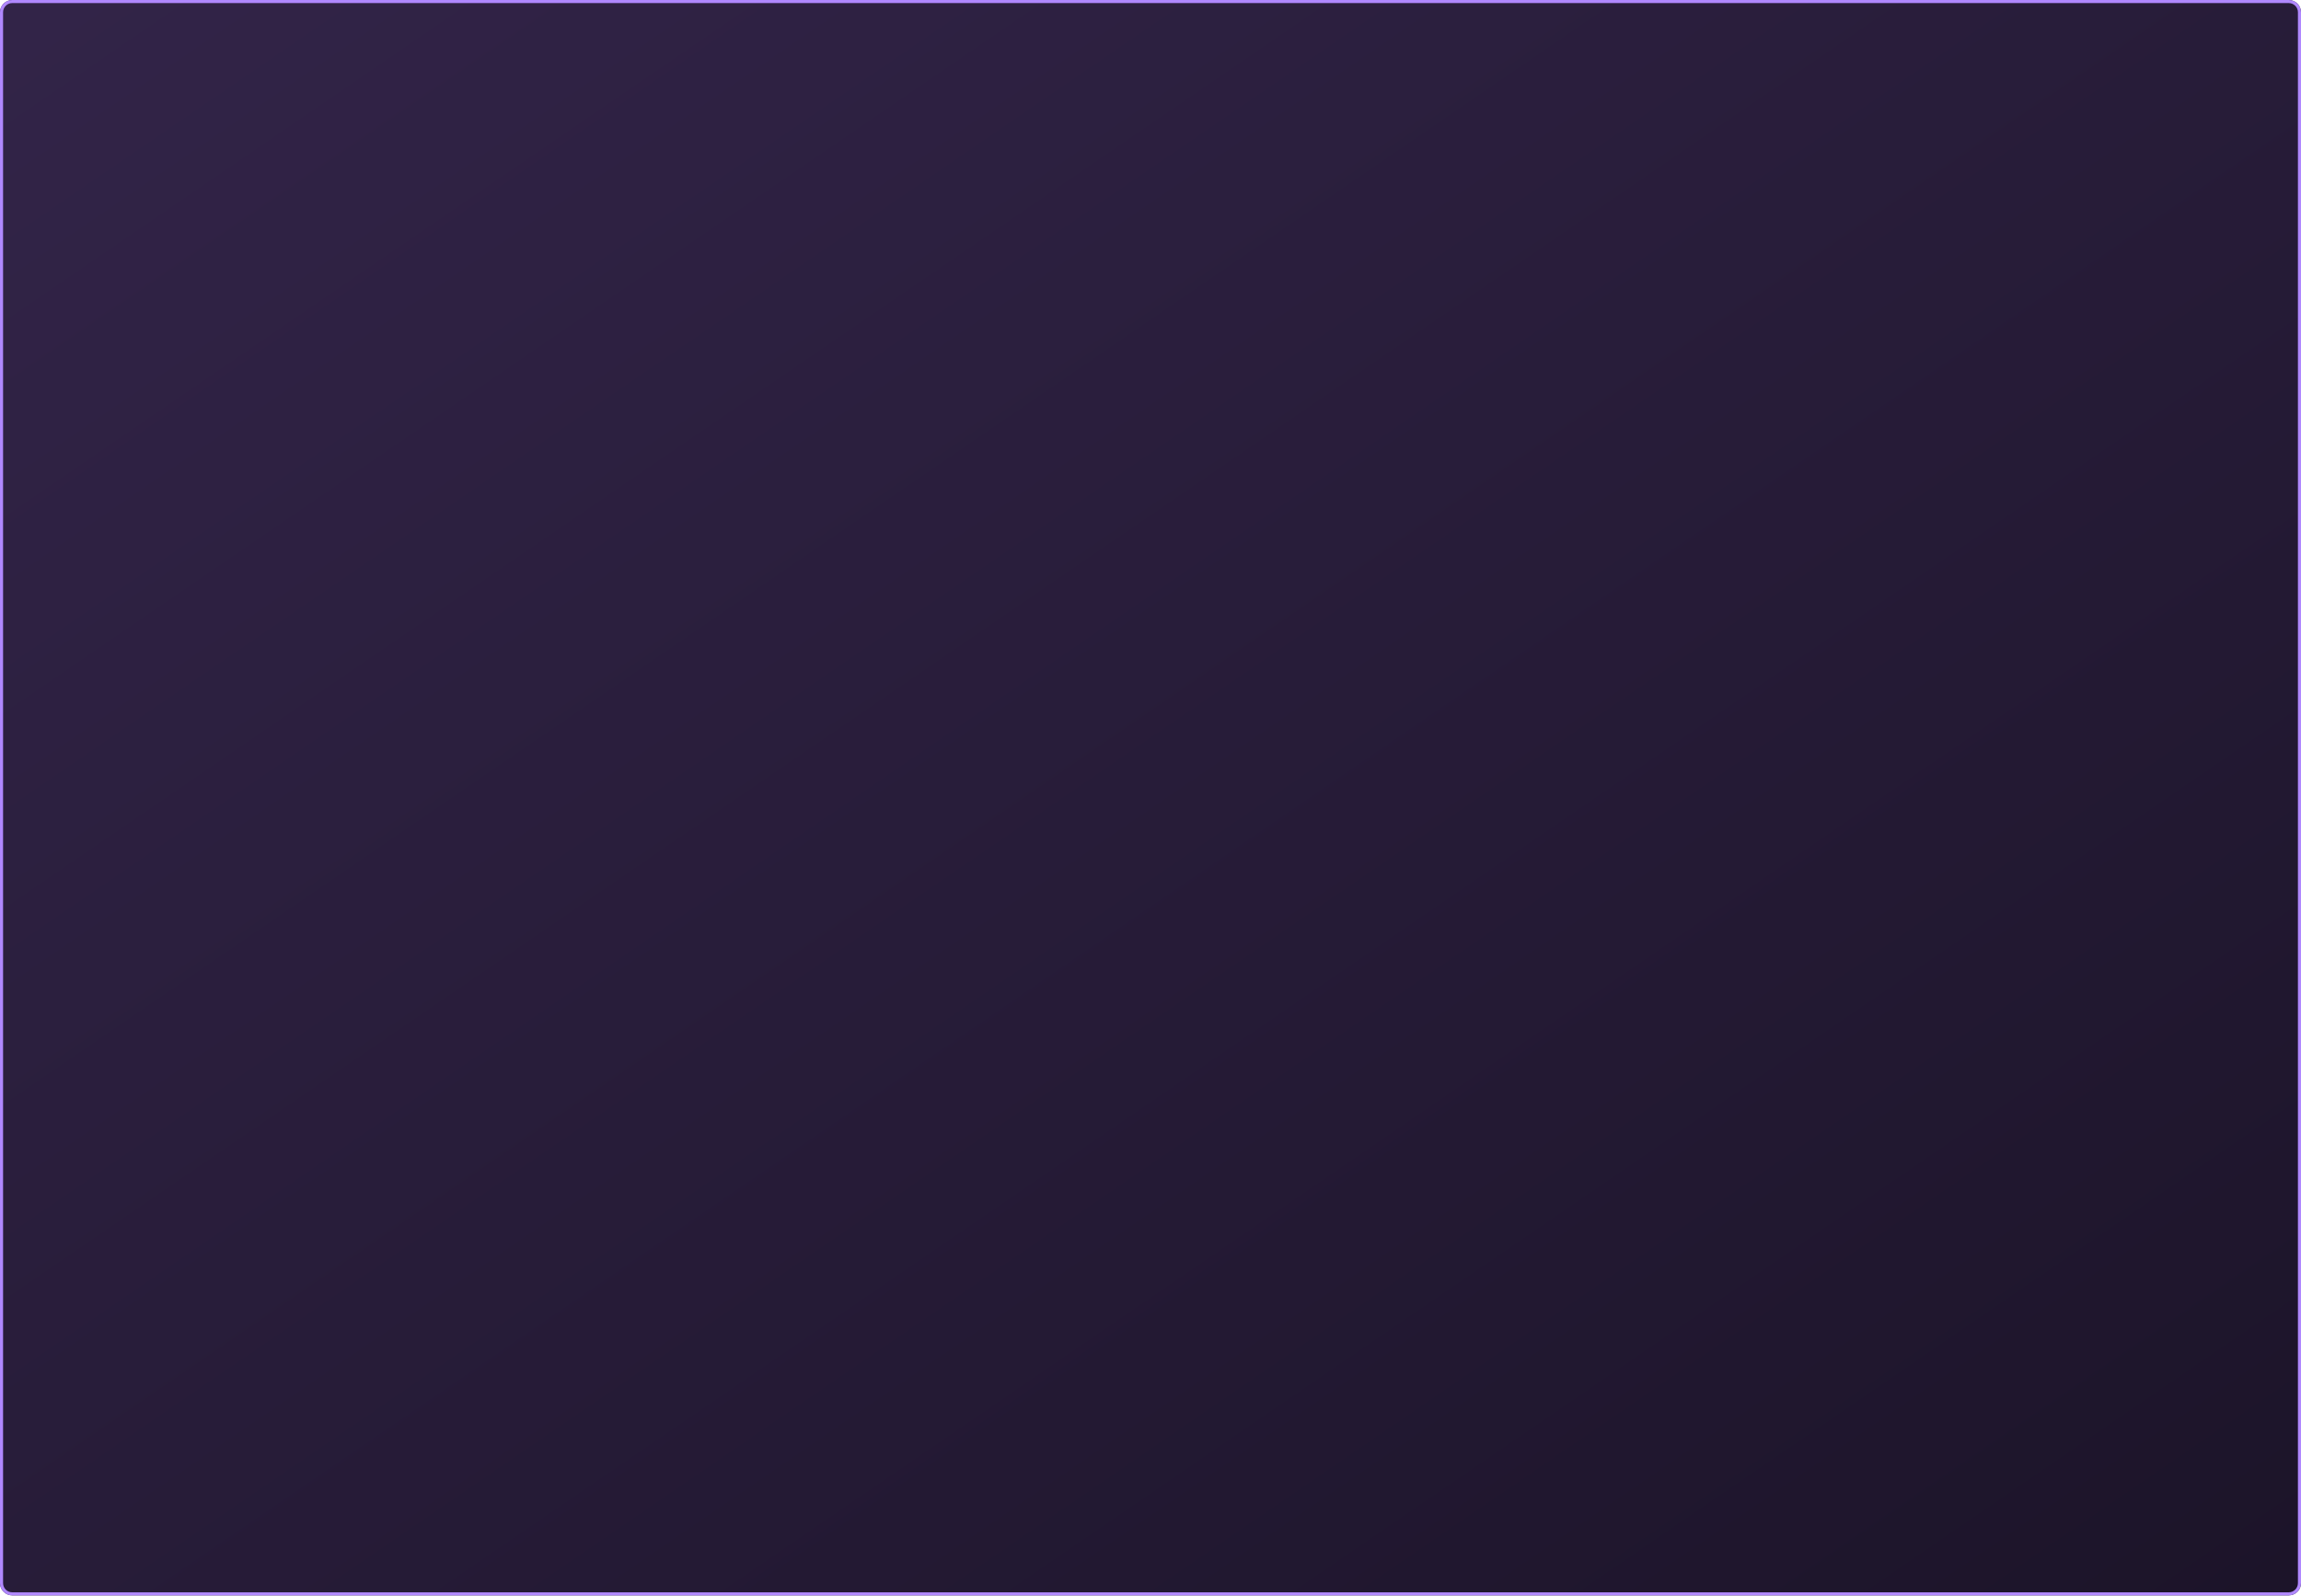
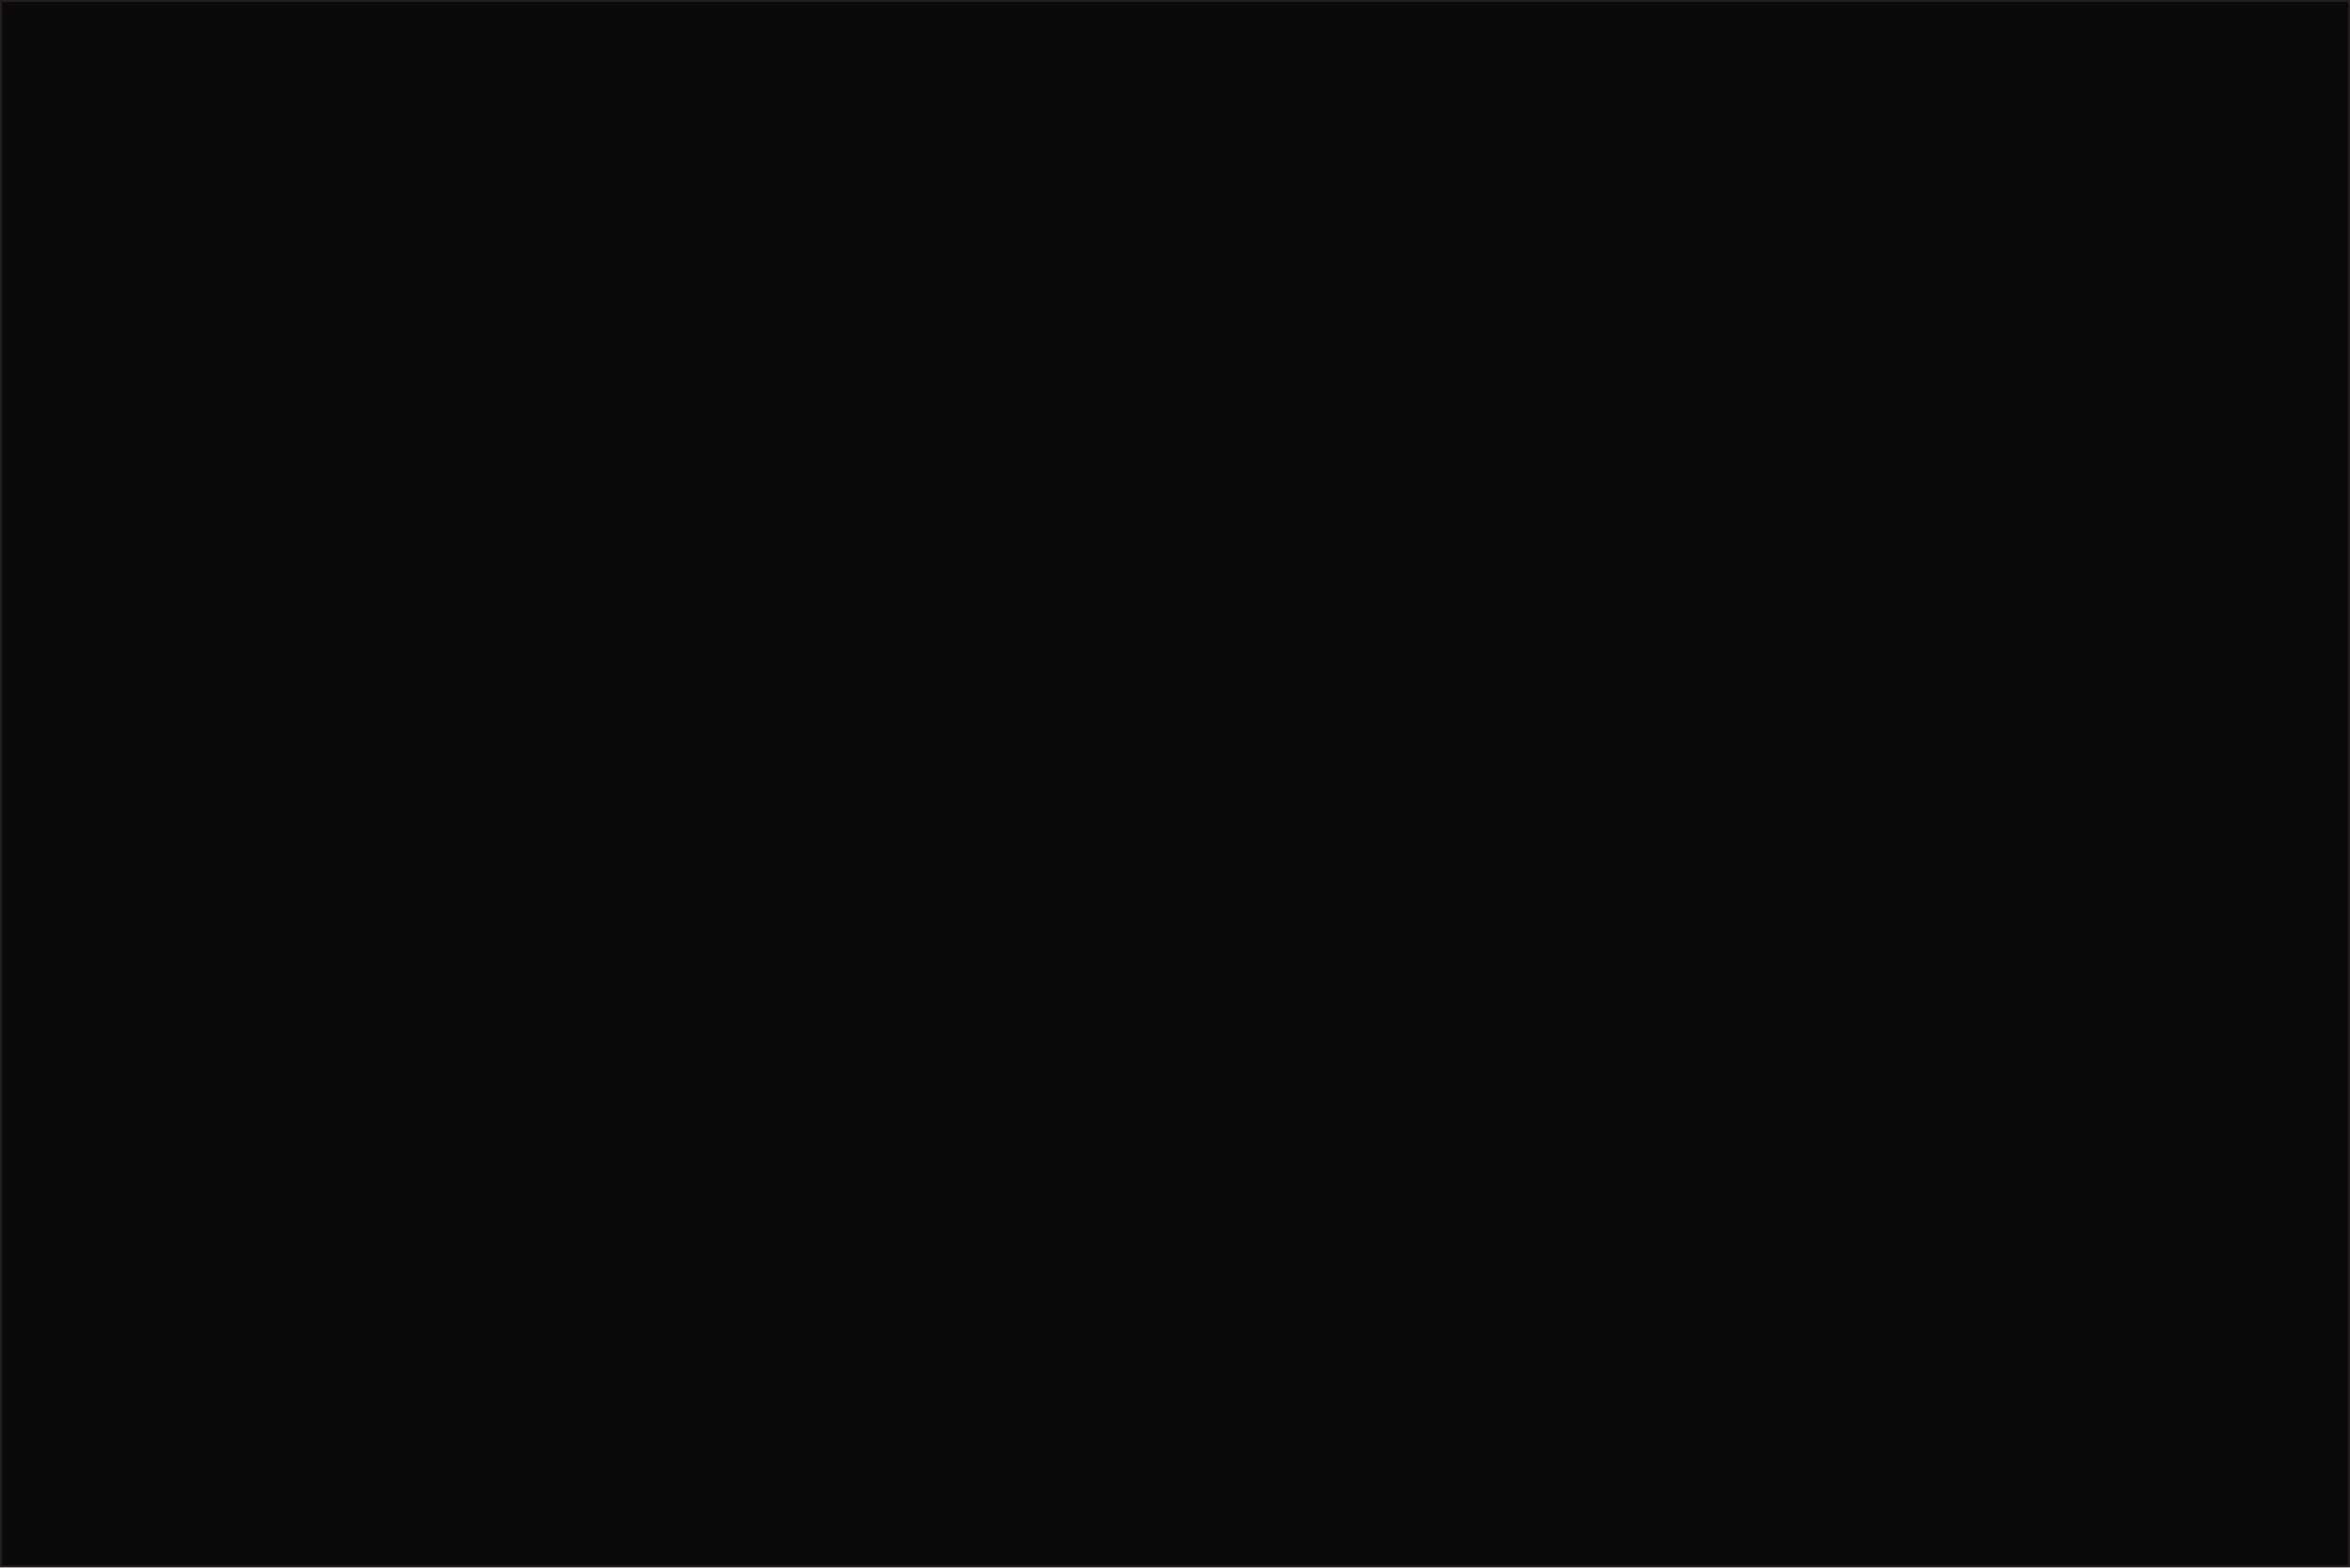
- <svg xmlns="http://www.w3.org/2000/svg" width="750" height="520" viewBox="0 0 750 520">
+ <svg xmlns="http://www.w3.org/2000/svg" id="Layer_1" data-name="Layer 1" viewBox="0 0 1201 801">
  <defs>
-     <style>
-             .cls-1{stroke:#b088ff;fill:url(#linear-gradient)}.cls-2{stroke:none}.cls-3{fill:none}
-         </style>
-     <linearGradient id="linear-gradient" x1=".993" x2=".007" y1="1" y2=".014" gradientUnits="objectBoundingBox">
-       <stop offset="0" stop-color="#1c1429" />
-       <stop offset="1" stop-color="#322448" />
-     </linearGradient>
+     <style>.cls-1{fill:#0a0a0a;stroke:#231f20;stroke-miterlimit:10;}</style>
  </defs>
-   <g id="bg" transform="translate(-225 -140)">
-     <g id="Rectangle_4754" class="cls-1" data-name="Rectangle 4754" transform="translate(225 140)">
-       <rect width="750" height="520" class="cls-2" rx="4" />
-       <rect width="749" height="519" x=".5" y=".5" class="cls-3" rx="3.5" />
-     </g>
-   </g>
+   <rect class="cls-1" x="0.5" y="0.5" width="1200" height="800" />
</svg>
